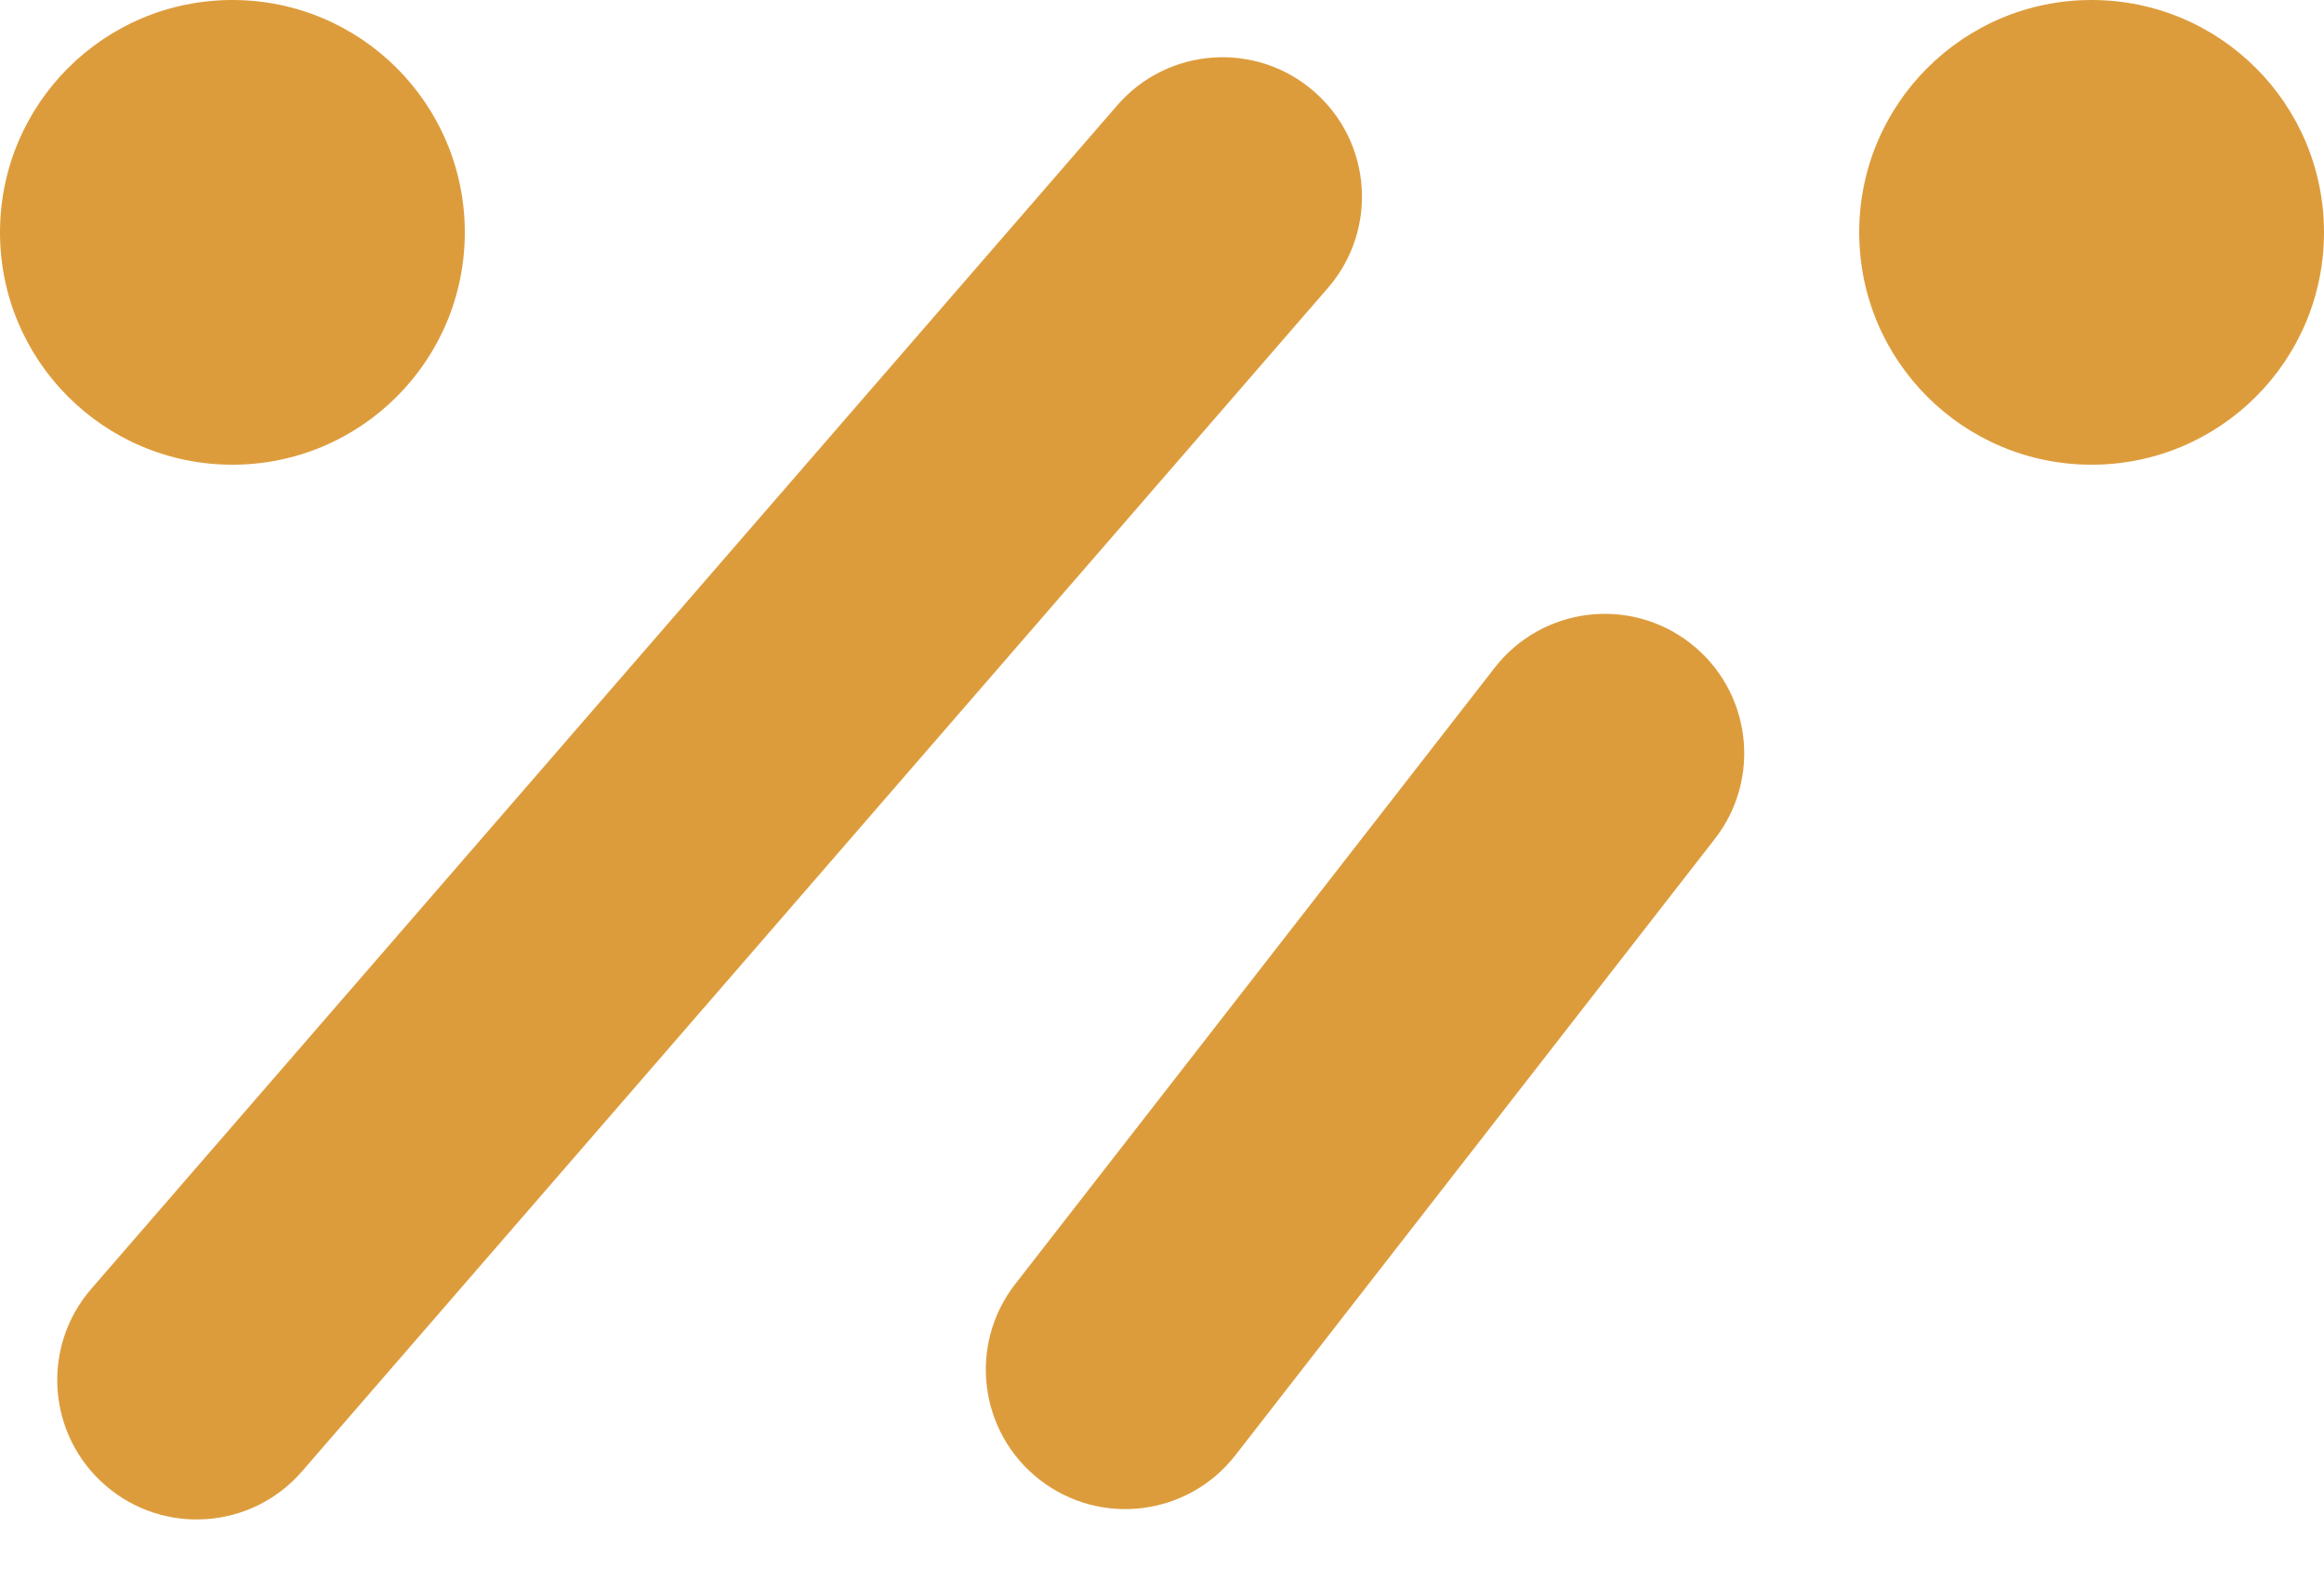
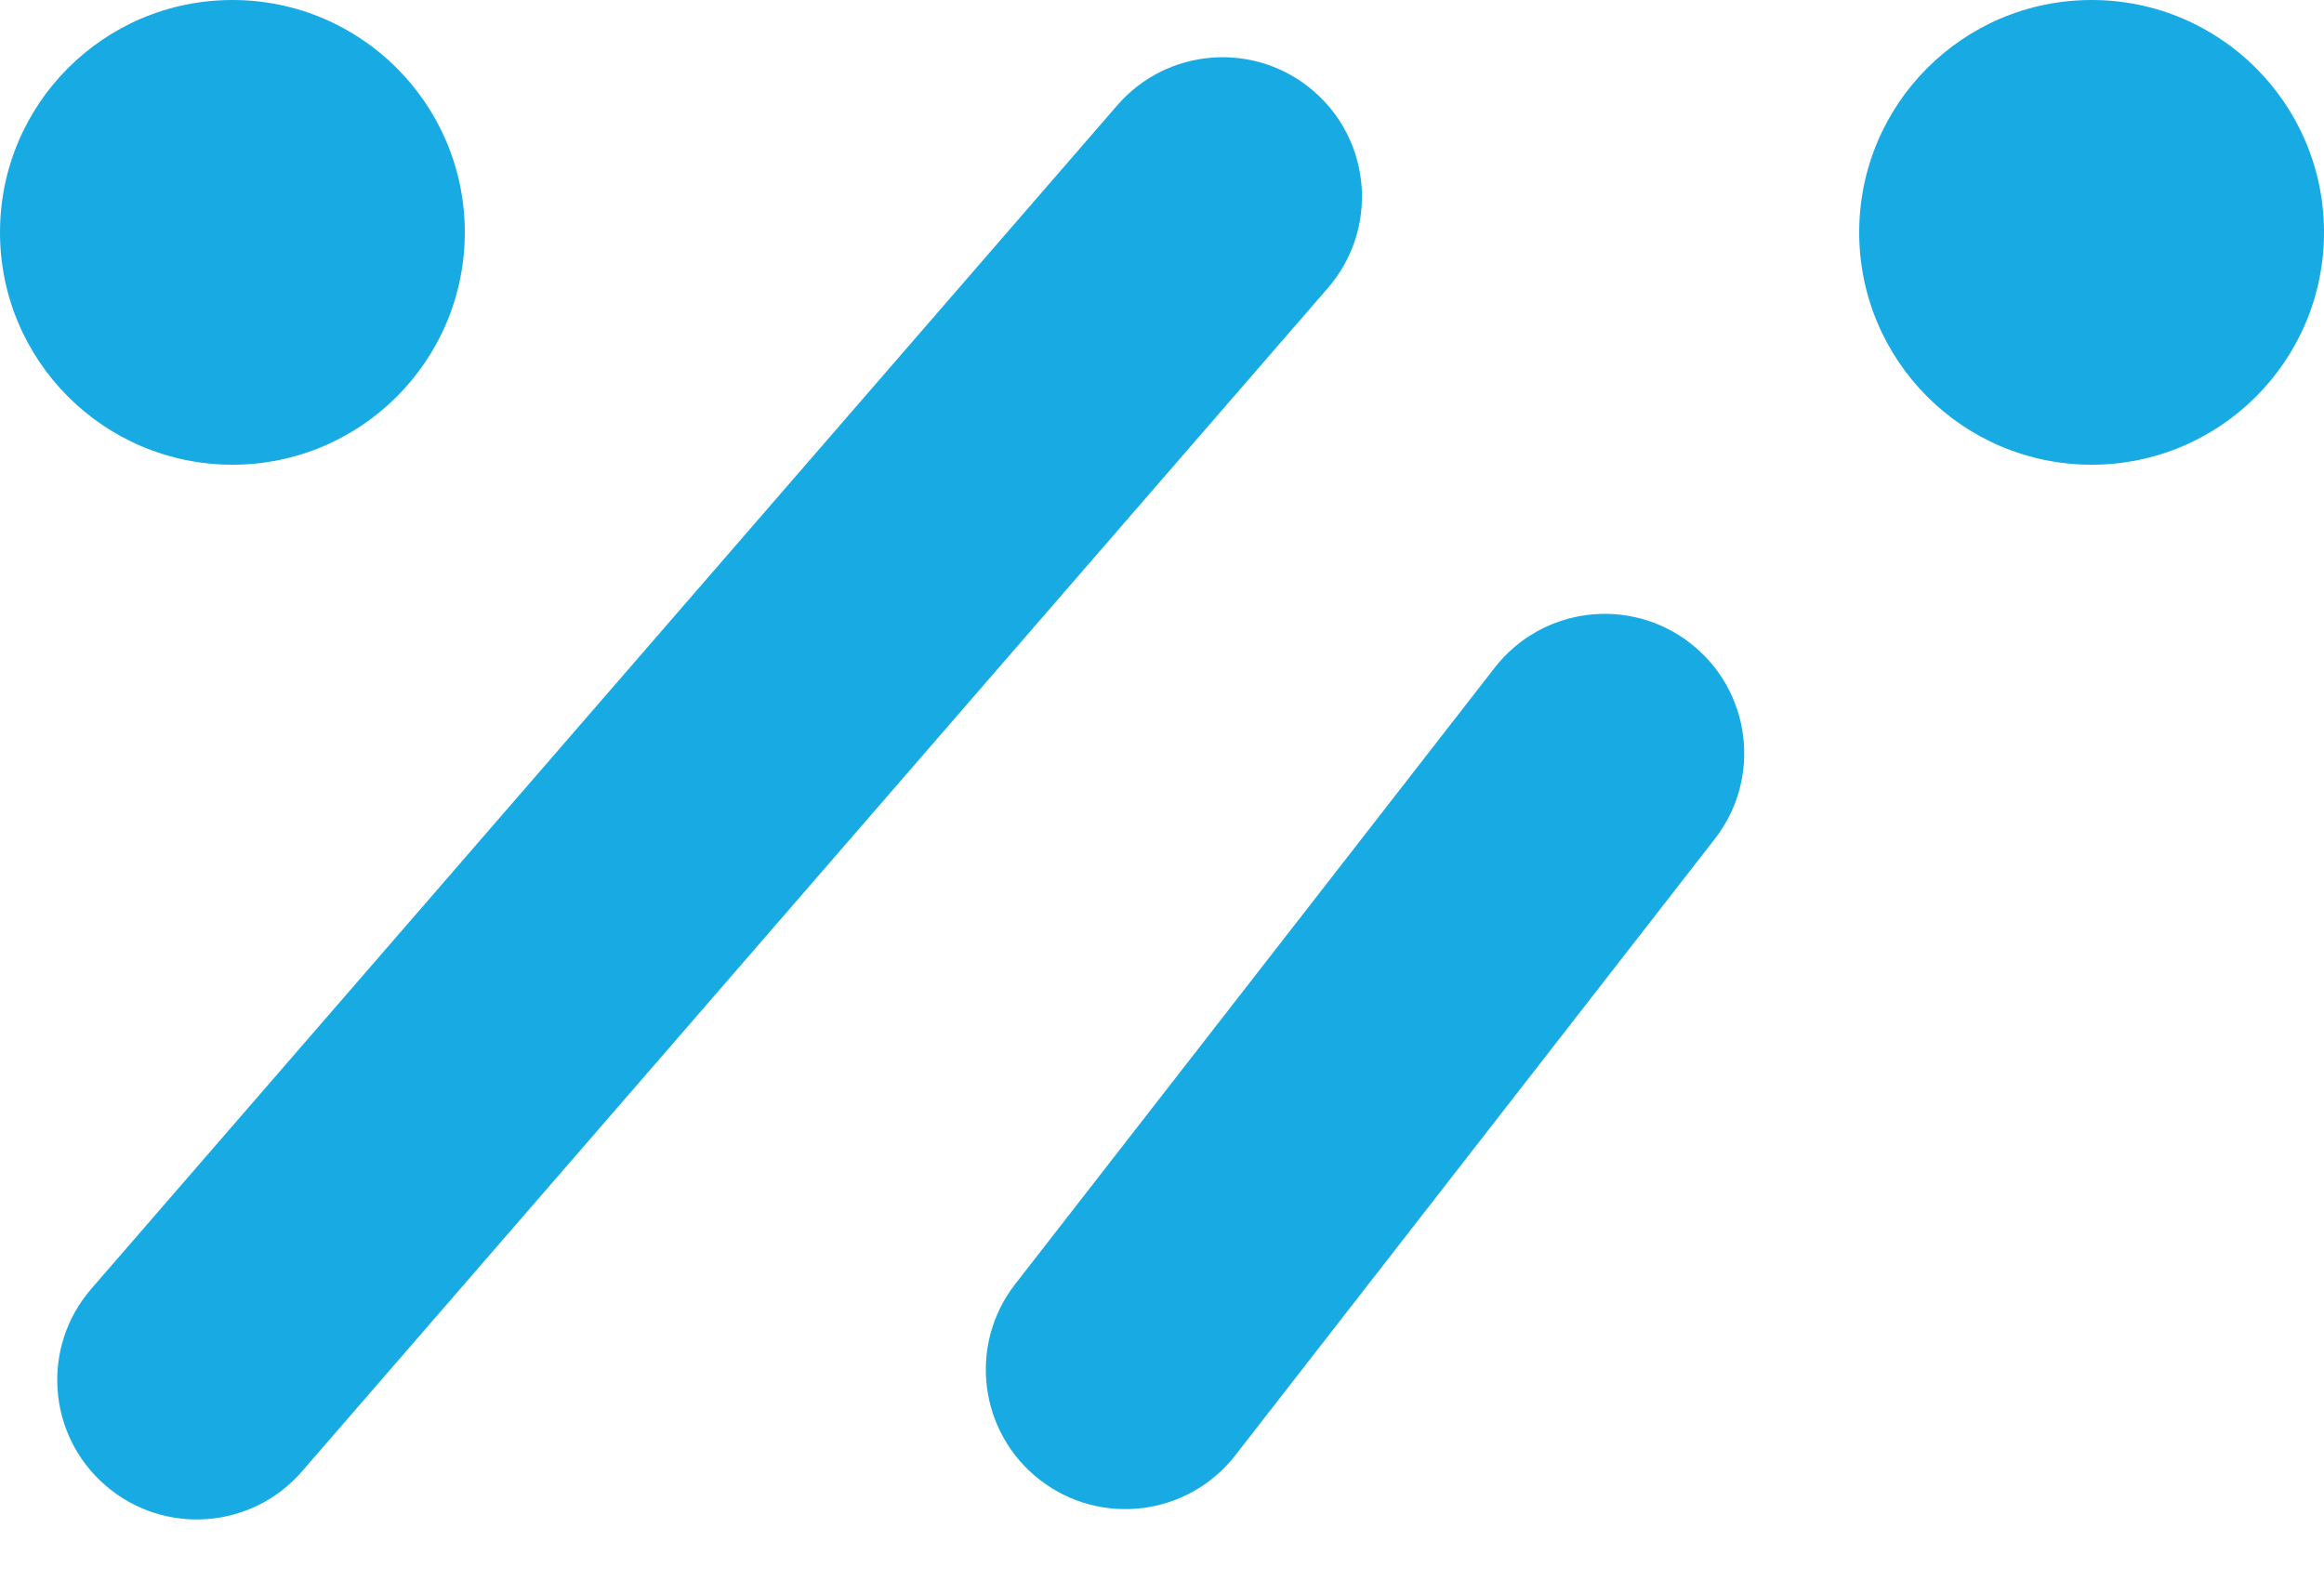
<svg xmlns="http://www.w3.org/2000/svg" width="25" height="17" viewBox="0 0 25 17" fill="none">
-   <path d="M2.5 5C3.881 5 5 3.881 5 2.5C5 1.119 3.881 0 2.5 0C1.119 0 0 1.119 0 2.5C0 3.881 1.119 5 2.5 5Z" fill="#DD9C3C" />
-   <path d="M22.5 5C23.881 5 25 3.881 25 2.5C25 1.119 23.881 0 22.5 0C21.119 0 20 1.119 20 2.5C20 3.881 21.119 5 22.5 5Z" fill="#DD9C3C" />
-   <path d="M14.133 0.982C14.76 1.525 14.827 2.472 14.285 3.098L3.249 15.831C2.707 16.457 1.76 16.525 1.134 15.982C0.507 15.44 0.44 14.492 0.982 13.867L12.018 1.134C12.56 0.507 13.508 0.44 14.133 0.982Z" fill="#DD9C3C" />
-   <path d="M18.447 9.026C18.956 8.372 18.838 7.43 18.184 6.921C17.53 6.412 16.588 6.53 16.079 7.184L10.921 13.816C10.412 14.47 10.53 15.412 11.184 15.921C11.838 16.43 12.78 16.312 13.289 15.658L18.447 9.026Z" fill="#DD9C3C" />
+   <path d="M2.5 5C3.881 5 5 3.881 5 2.5C5 1.119 3.881 0 2.5 0C1.119 0 0 1.119 0 2.5C0 3.881 1.119 5 2.5 5Z" fill="#18ABE3" />
+   <path d="M22.5 5C23.881 5 25 3.881 25 2.5C25 1.119 23.881 0 22.5 0C21.119 0 20 1.119 20 2.5C20 3.881 21.119 5 22.5 5Z" fill="#18ABE3" />
+   <path d="M14.133 0.982C14.76 1.525 14.827 2.472 14.285 3.098L3.249 15.831C2.707 16.457 1.76 16.525 1.134 15.982C0.507 15.44 0.44 14.492 0.982 13.867L12.018 1.134C12.56 0.507 13.508 0.44 14.133 0.982Z" fill="#18ABE3" />
+   <path d="M18.447 9.026C18.956 8.372 18.838 7.43 18.184 6.921C17.53 6.412 16.588 6.53 16.079 7.184L10.921 13.816C10.412 14.47 10.53 15.412 11.184 15.921C11.838 16.43 12.78 16.312 13.289 15.658L18.447 9.026Z" fill="#18ABE3" />
</svg>
